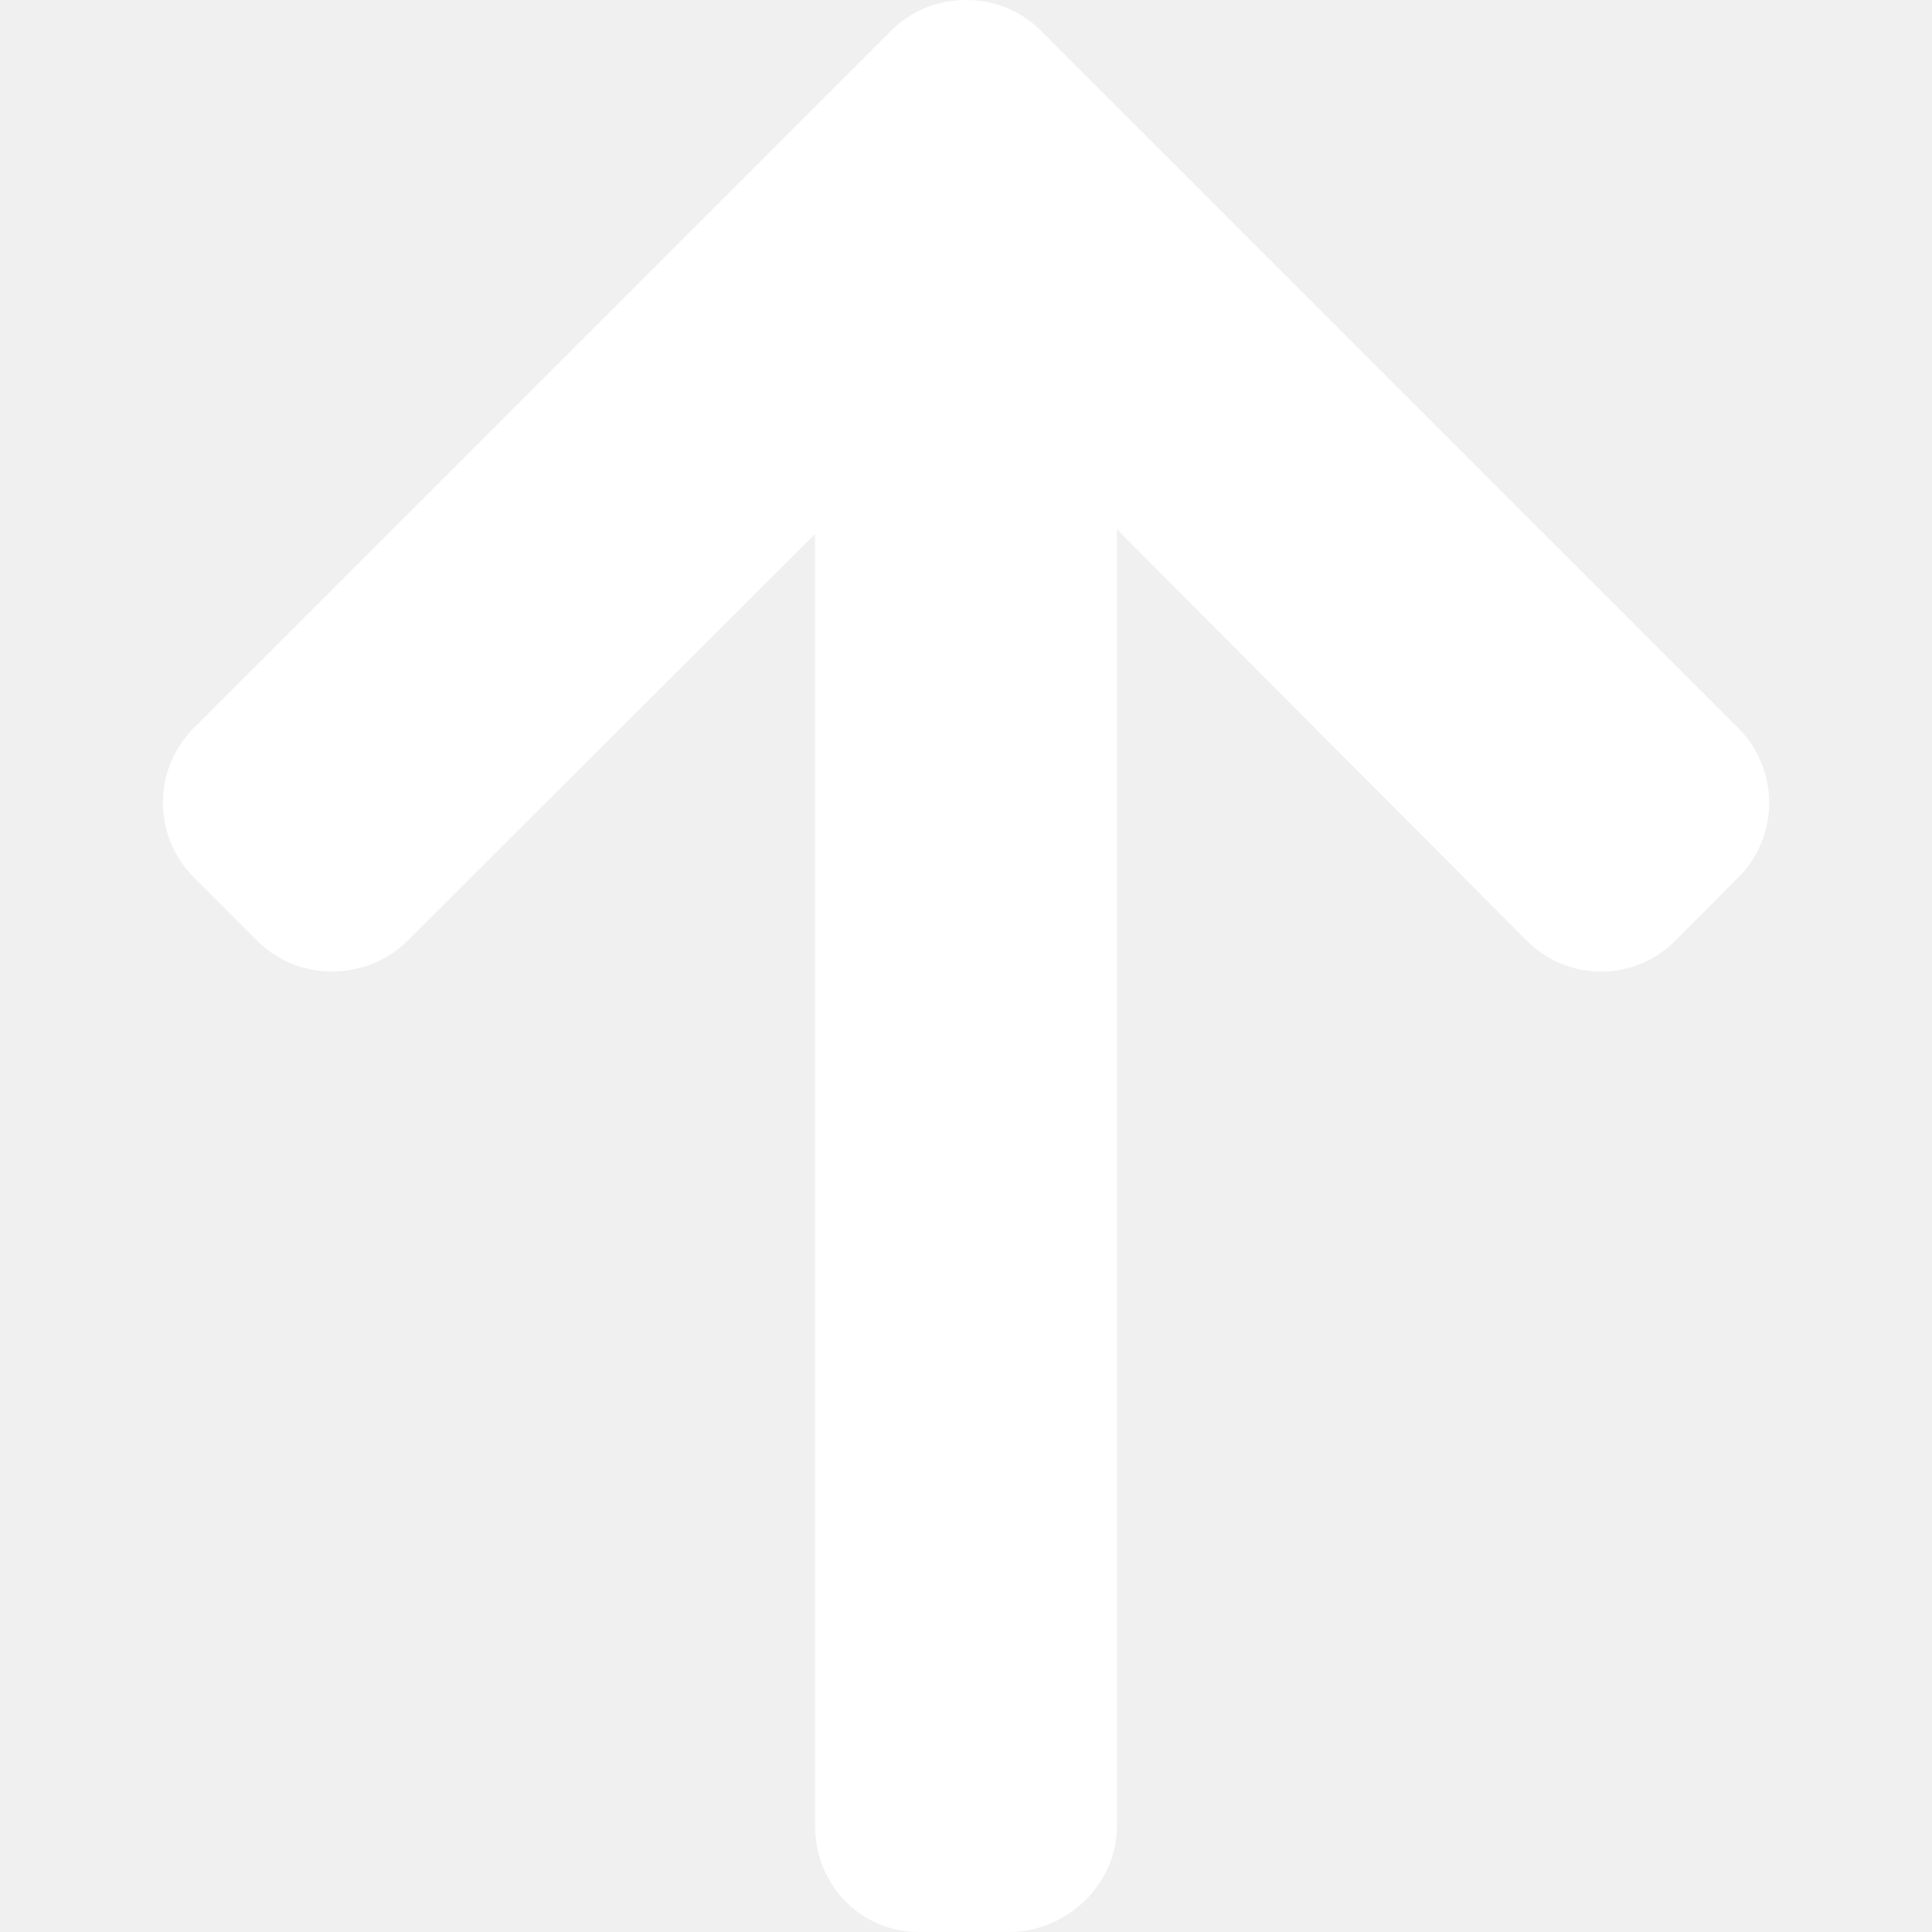
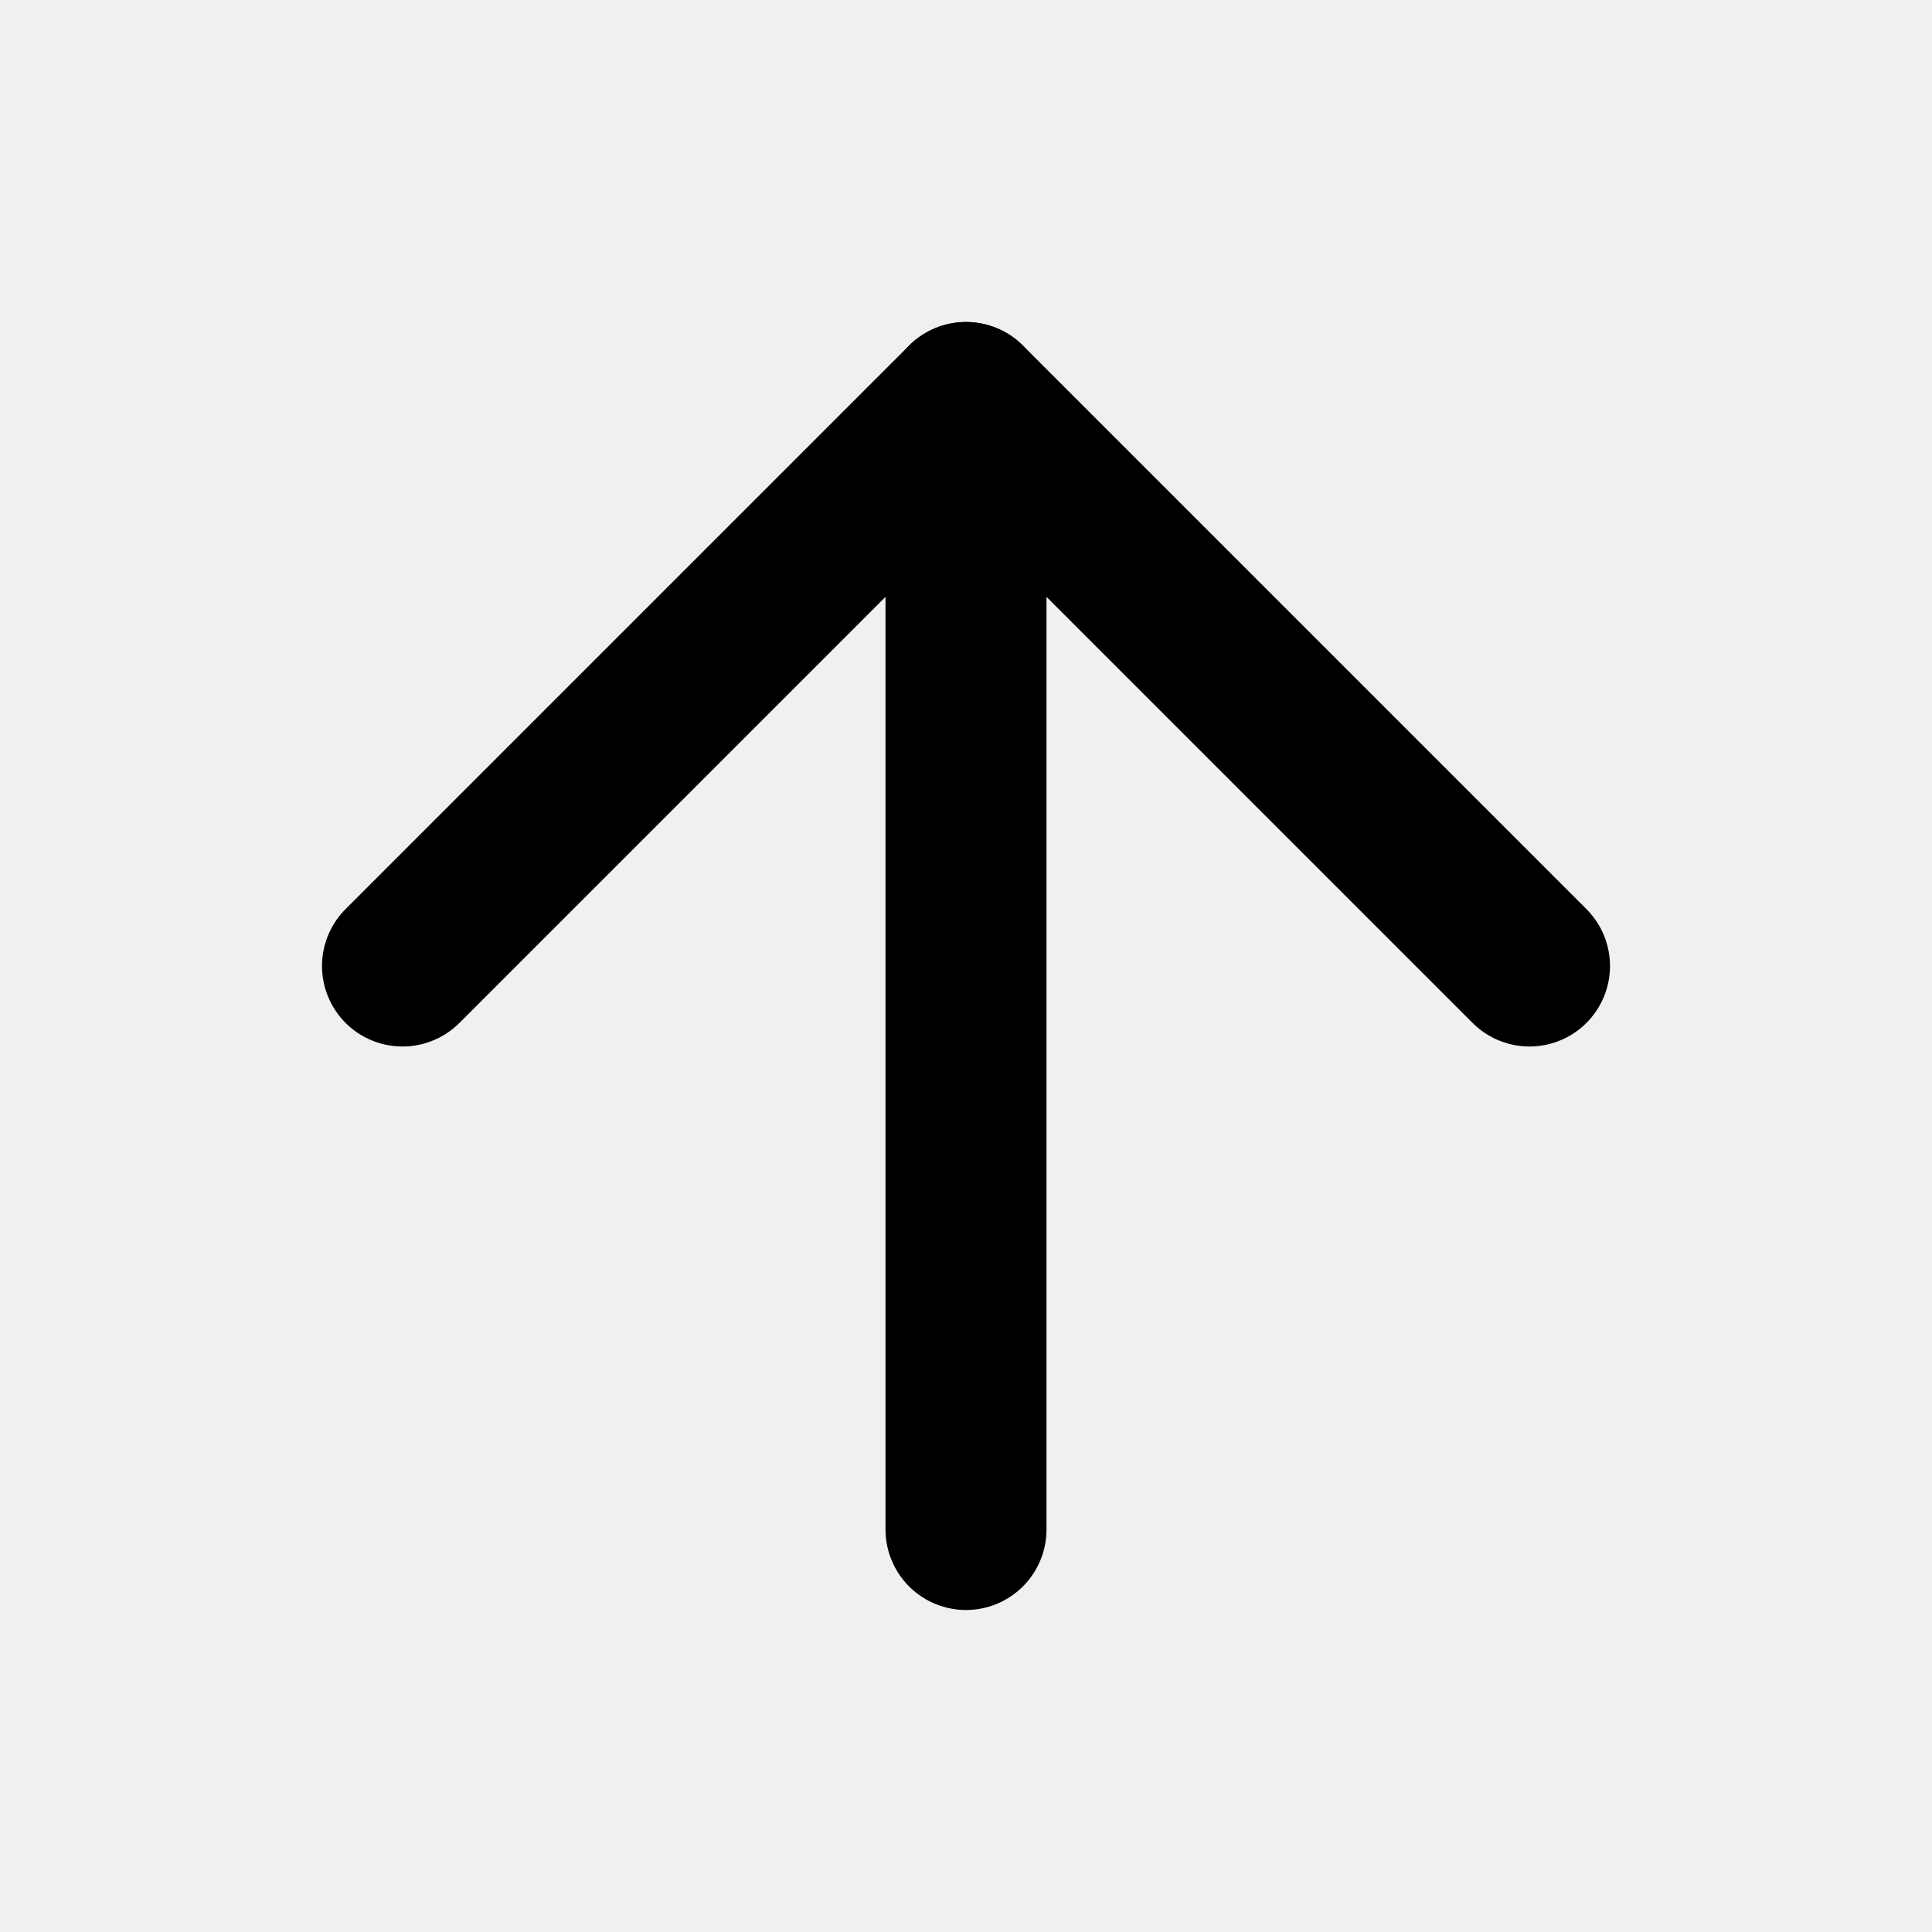
- <svg xmlns="http://www.w3.org/2000/svg" width="16" height="16" viewBox="0 0 16 16" fill="none">
-   <path d="M14.395 6.029L8.621 0.255C8.457 0.09 8.237 0 7.998 0C7.764 0 7.544 0.09 7.379 0.255L1.605 6.029C1.264 6.37 1.264 6.925 1.605 7.266L2.13 7.791C2.294 7.955 2.514 8.046 2.748 8.046C2.983 8.046 3.21 7.955 3.375 7.791L6.75 4.422V15.124C6.75 15.607 7.128 16 7.61 16H8.352C8.834 16 9.25 15.607 9.25 15.124V4.384L12.645 7.791C12.81 7.955 13.024 8.046 13.258 8.046C13.492 8.046 13.709 7.955 13.874 7.791L14.396 7.266C14.738 6.925 14.736 6.37 14.395 6.029Z" fill="white" />
+ <svg xmlns="http://www.w3.org/2000/svg" width="24" height="24" viewBox="0 0 24 24" fill="none" stroke="currentColor" stroke-width="2" stroke-linecap="round" stroke-linejoin="round" class="lucide lucide-arrow-up-icon lucide-arrow-up">
+   <path d="m5 12 7-7 7 7" />
+   <path d="M12 19V5" />
</svg>
